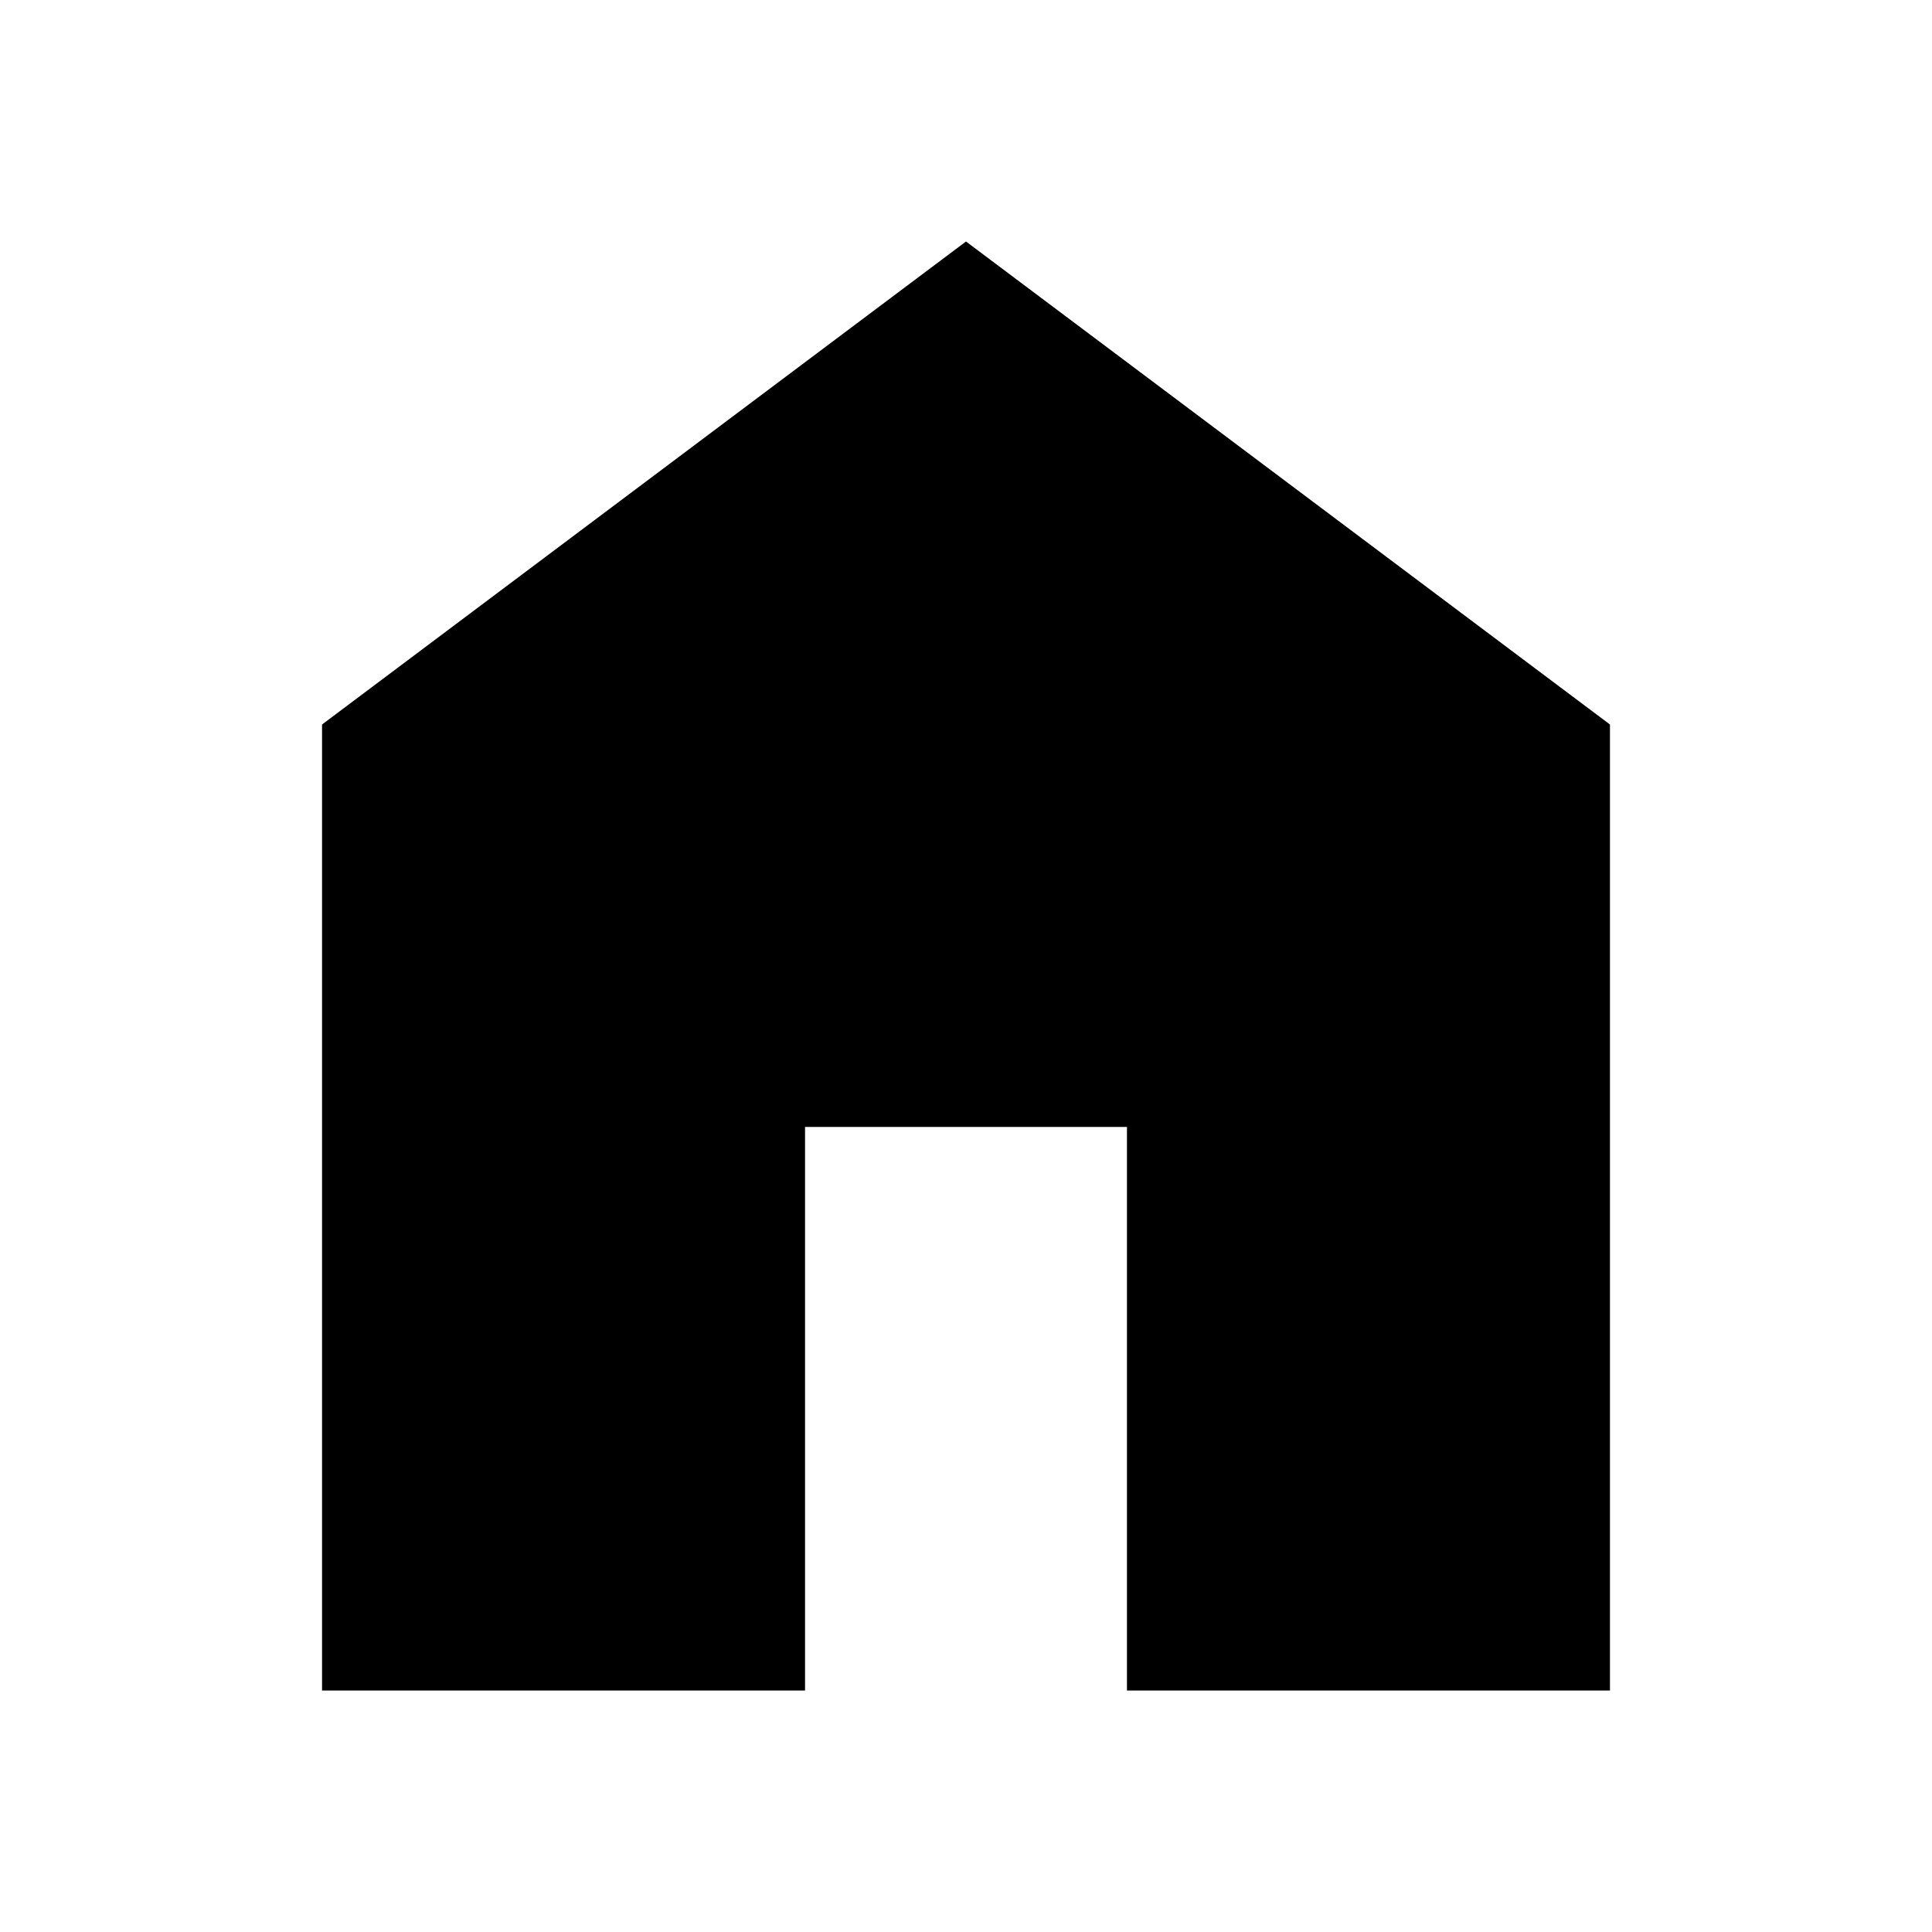
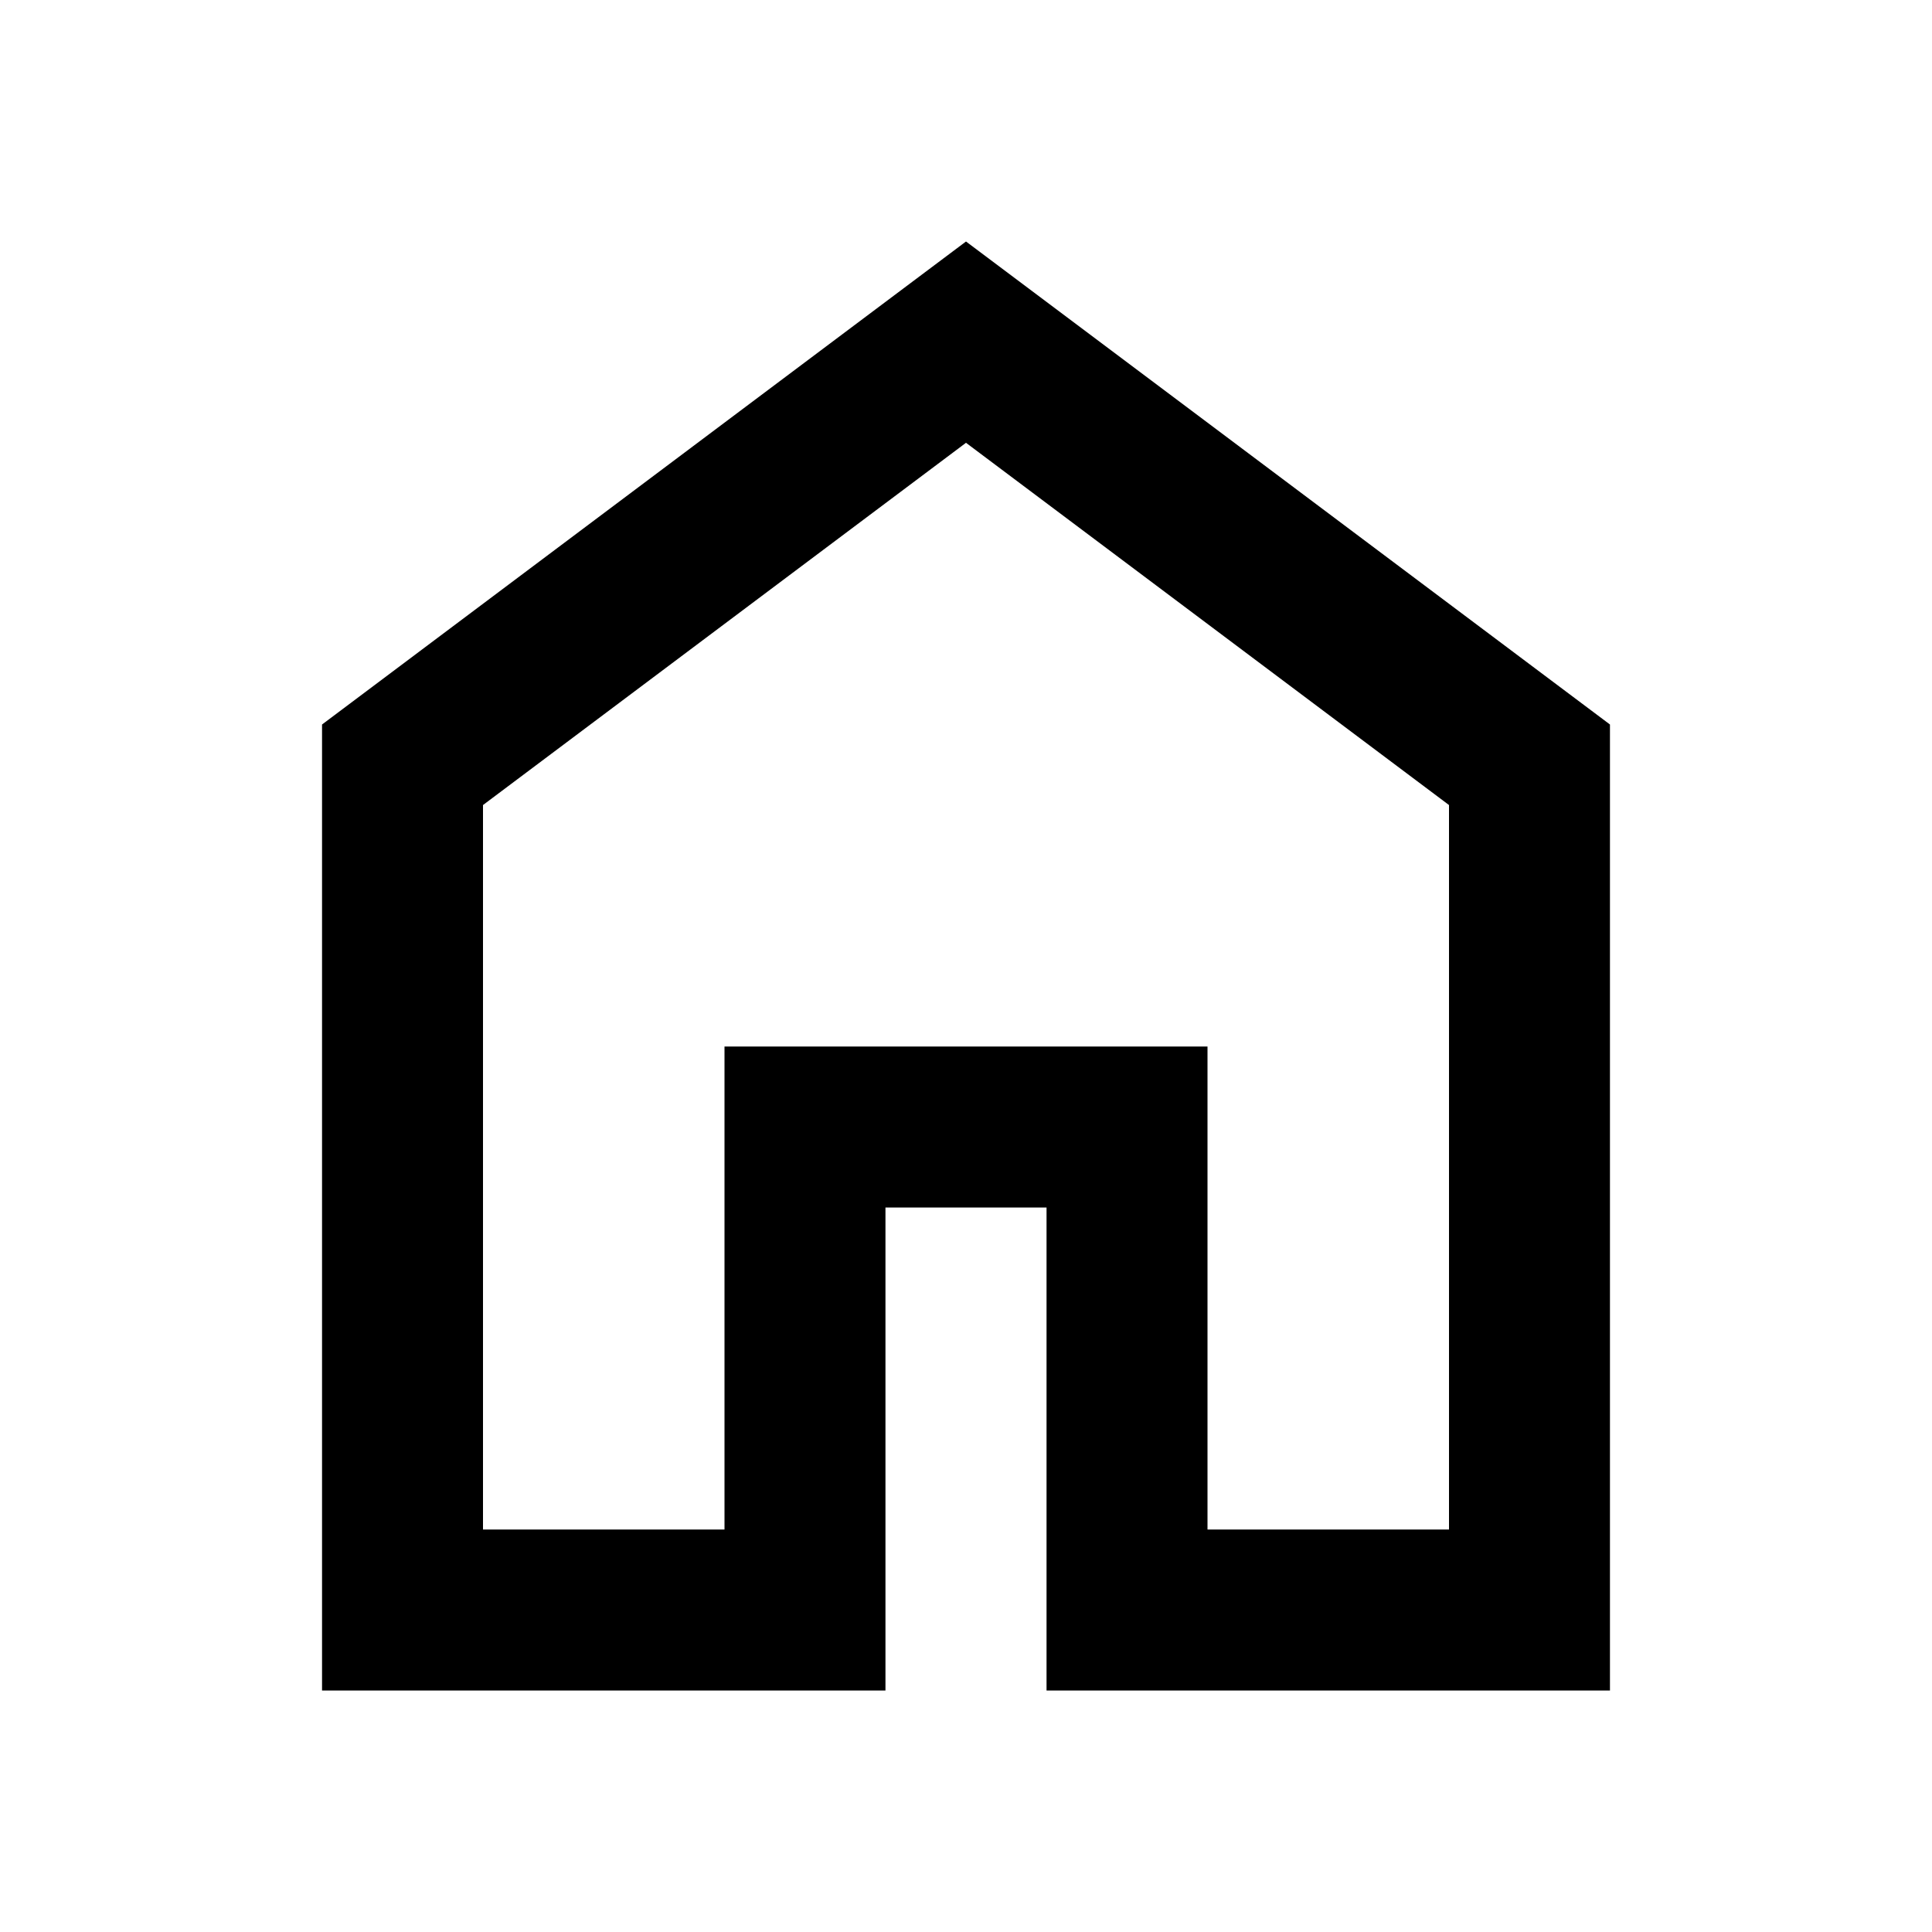
<svg xmlns="http://www.w3.org/2000/svg" width="16" height="16" viewBox="0 0 16 16" fill="none">
-   <mask id="mask0_903_738" style="mask-type:alpha" maskUnits="userSpaceOnUse" x="0" y="0" width="16" height="16">
+   <mask id="mask0_1025_592" style="mask-type:alpha" maskUnits="userSpaceOnUse" x="0" y="0" width="16" height="16">
    <rect width="16" height="16" fill="#D9D9D9" />
  </mask>
-   <g mask="url(#mask0_903_738)">
-     <path d="M2.667 14V6L8 2L13.333 6V14H9.333V9.333H6.667V14H2.667Z" fill="black" />
+   <g mask="url(#mask0_1025_592)">
+     <path d="M4 12.667H6V8.667H10V12.667H12V6.667L8 3.667L4 6.667V12.667ZM2.667 14V6L8 2L13.333 6V14H8.667V10H7.333V14H2.667Z" fill="black" />
  </g>
</svg>
